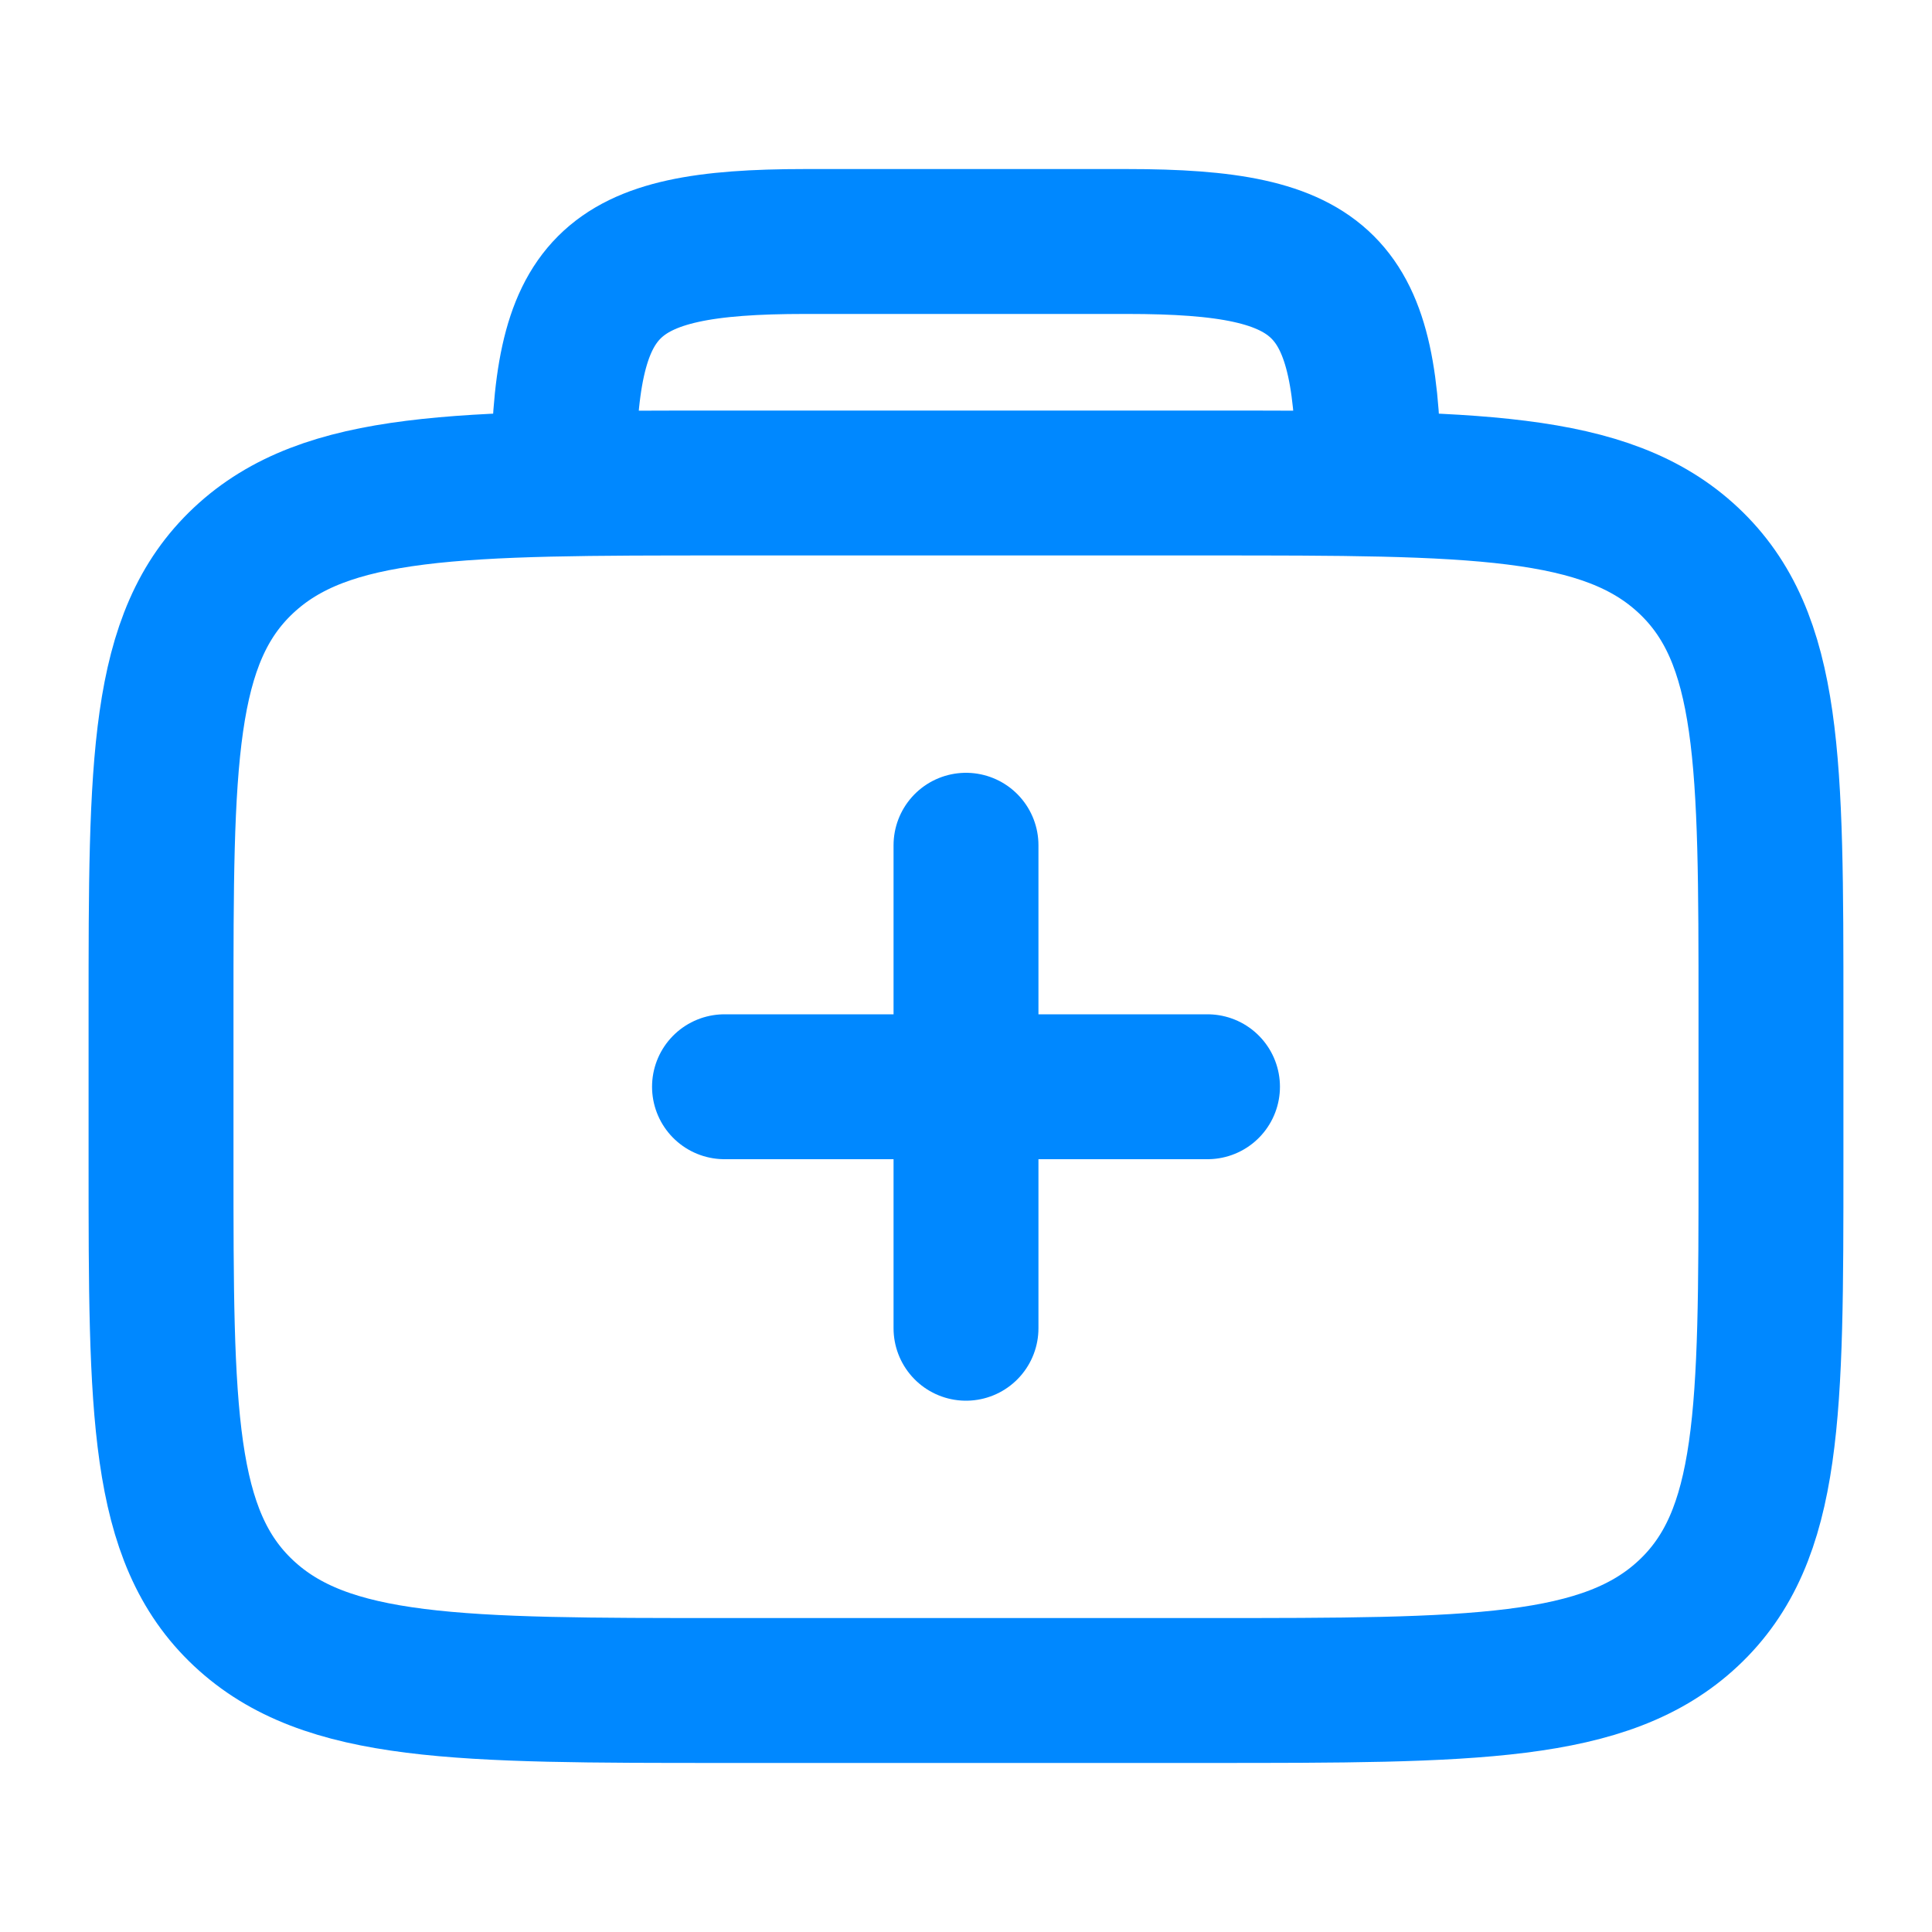
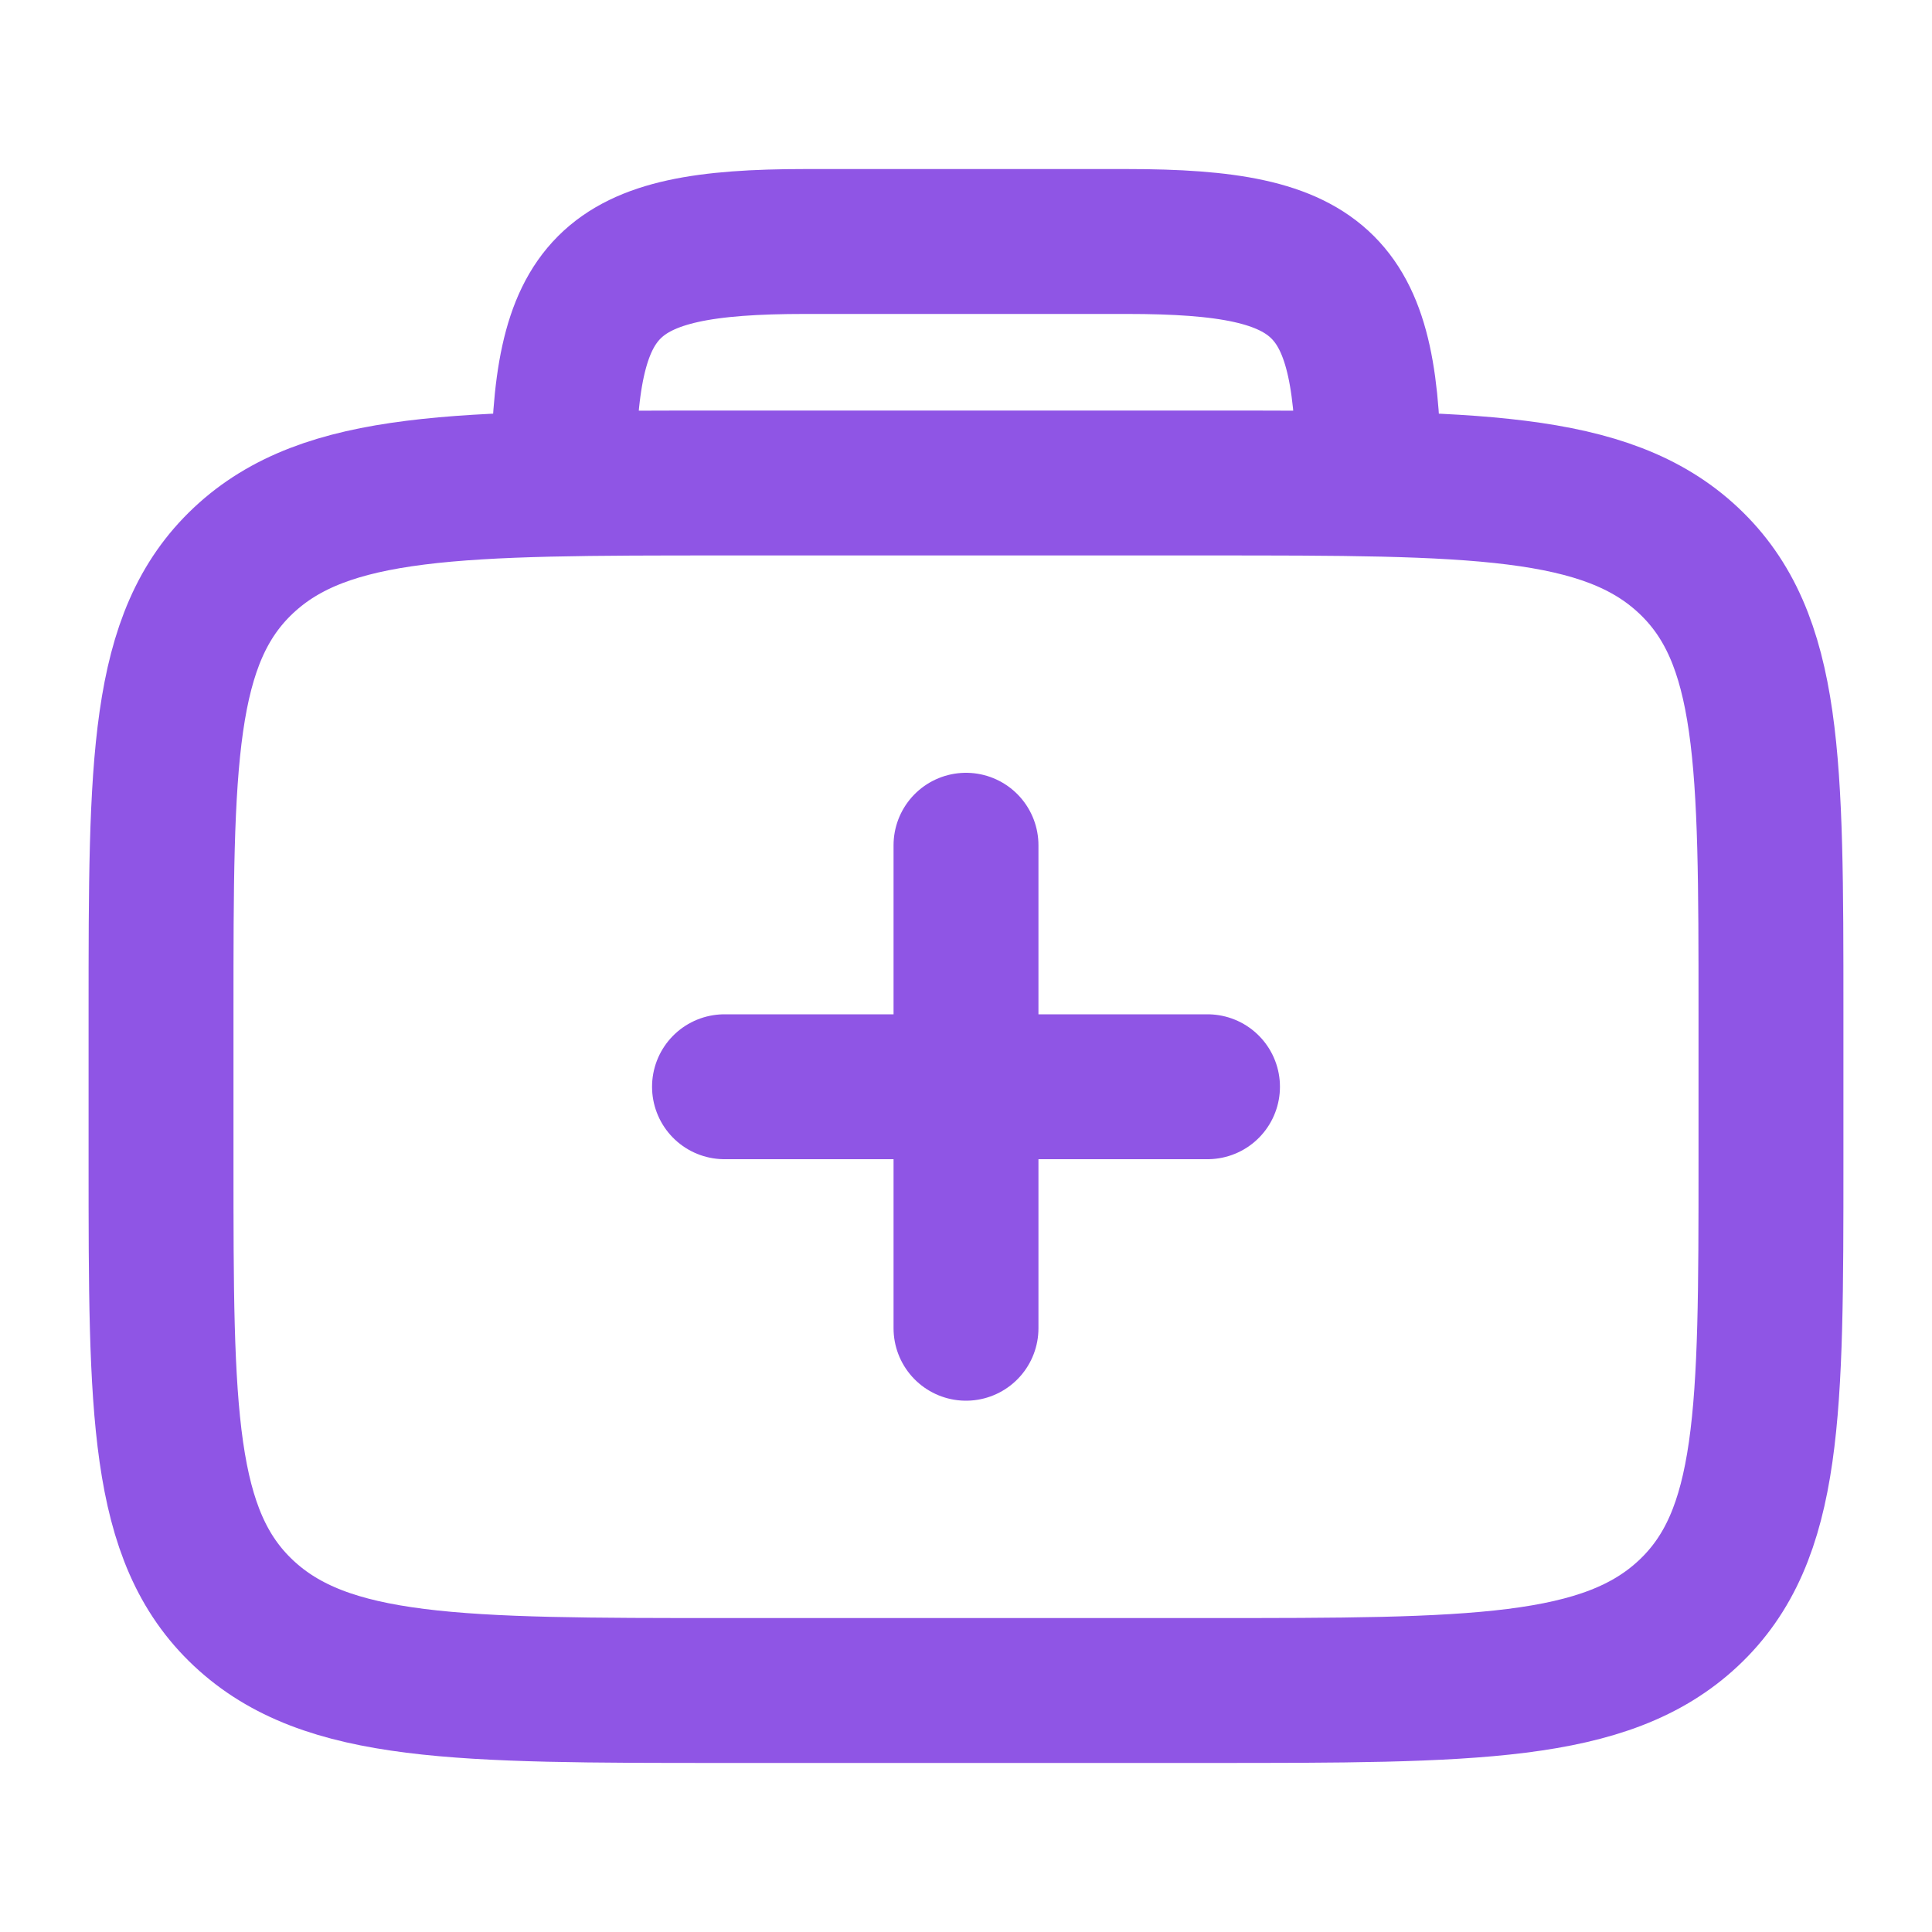
<svg xmlns="http://www.w3.org/2000/svg" preserveAspectRatio="none" overflow="visible" style="display: block;" width="20" height="20" viewBox="0 0 20 20" fill="none">
  <g id="Safety">
-     <path id="Vector" d="M7.5 11.25H10M10 11.25H12.5M10 11.25V8.75M10 11.25V13.75M14.167 5C14.167 2.932 13.735 2.5 11.667 2.5H8.333C6.265 2.5 5.833 2.932 5.833 5M1.667 10.469C1.667 7.891 1.667 6.602 2.521 5.801C3.375 5 4.75 5 7.5 5H12.5C15.25 5 16.625 5 17.479 5.801C18.333 6.602 18.333 7.891 18.333 10.469V12.031C18.333 14.609 18.333 15.898 17.479 16.699C16.625 17.5 15.25 17.5 12.5 17.5H7.5C4.75 17.5 3.375 17.5 2.521 16.699C1.667 15.898 1.667 14.609 1.667 12.031V10.469Z" stroke="#0088FF" stroke-width="1.5" stroke-linecap="round" stroke-linejoin="round" />
+     <path id="Vector" d="M7.5 11.25H10M10 11.25H12.5M10 11.25V8.75M10 11.25V13.75M14.167 5C14.167 2.932 13.735 2.5 11.667 2.5H8.333C6.265 2.5 5.833 2.932 5.833 5M1.667 10.469C1.667 7.891 1.667 6.602 2.521 5.801C3.375 5 4.75 5 7.5 5H12.5C15.25 5 16.625 5 17.479 5.801C18.333 6.602 18.333 7.891 18.333 10.469V12.031C18.333 14.609 18.333 15.898 17.479 16.699C16.625 17.5 15.25 17.5 12.5 17.5H7.5C4.75 17.5 3.375 17.5 2.521 16.699C1.667 15.898 1.667 14.609 1.667 12.031V10.469Z" stroke="#8F55E5" stroke-width="1.5" stroke-linecap="round" stroke-linejoin="round" />
  </g>
</svg>
